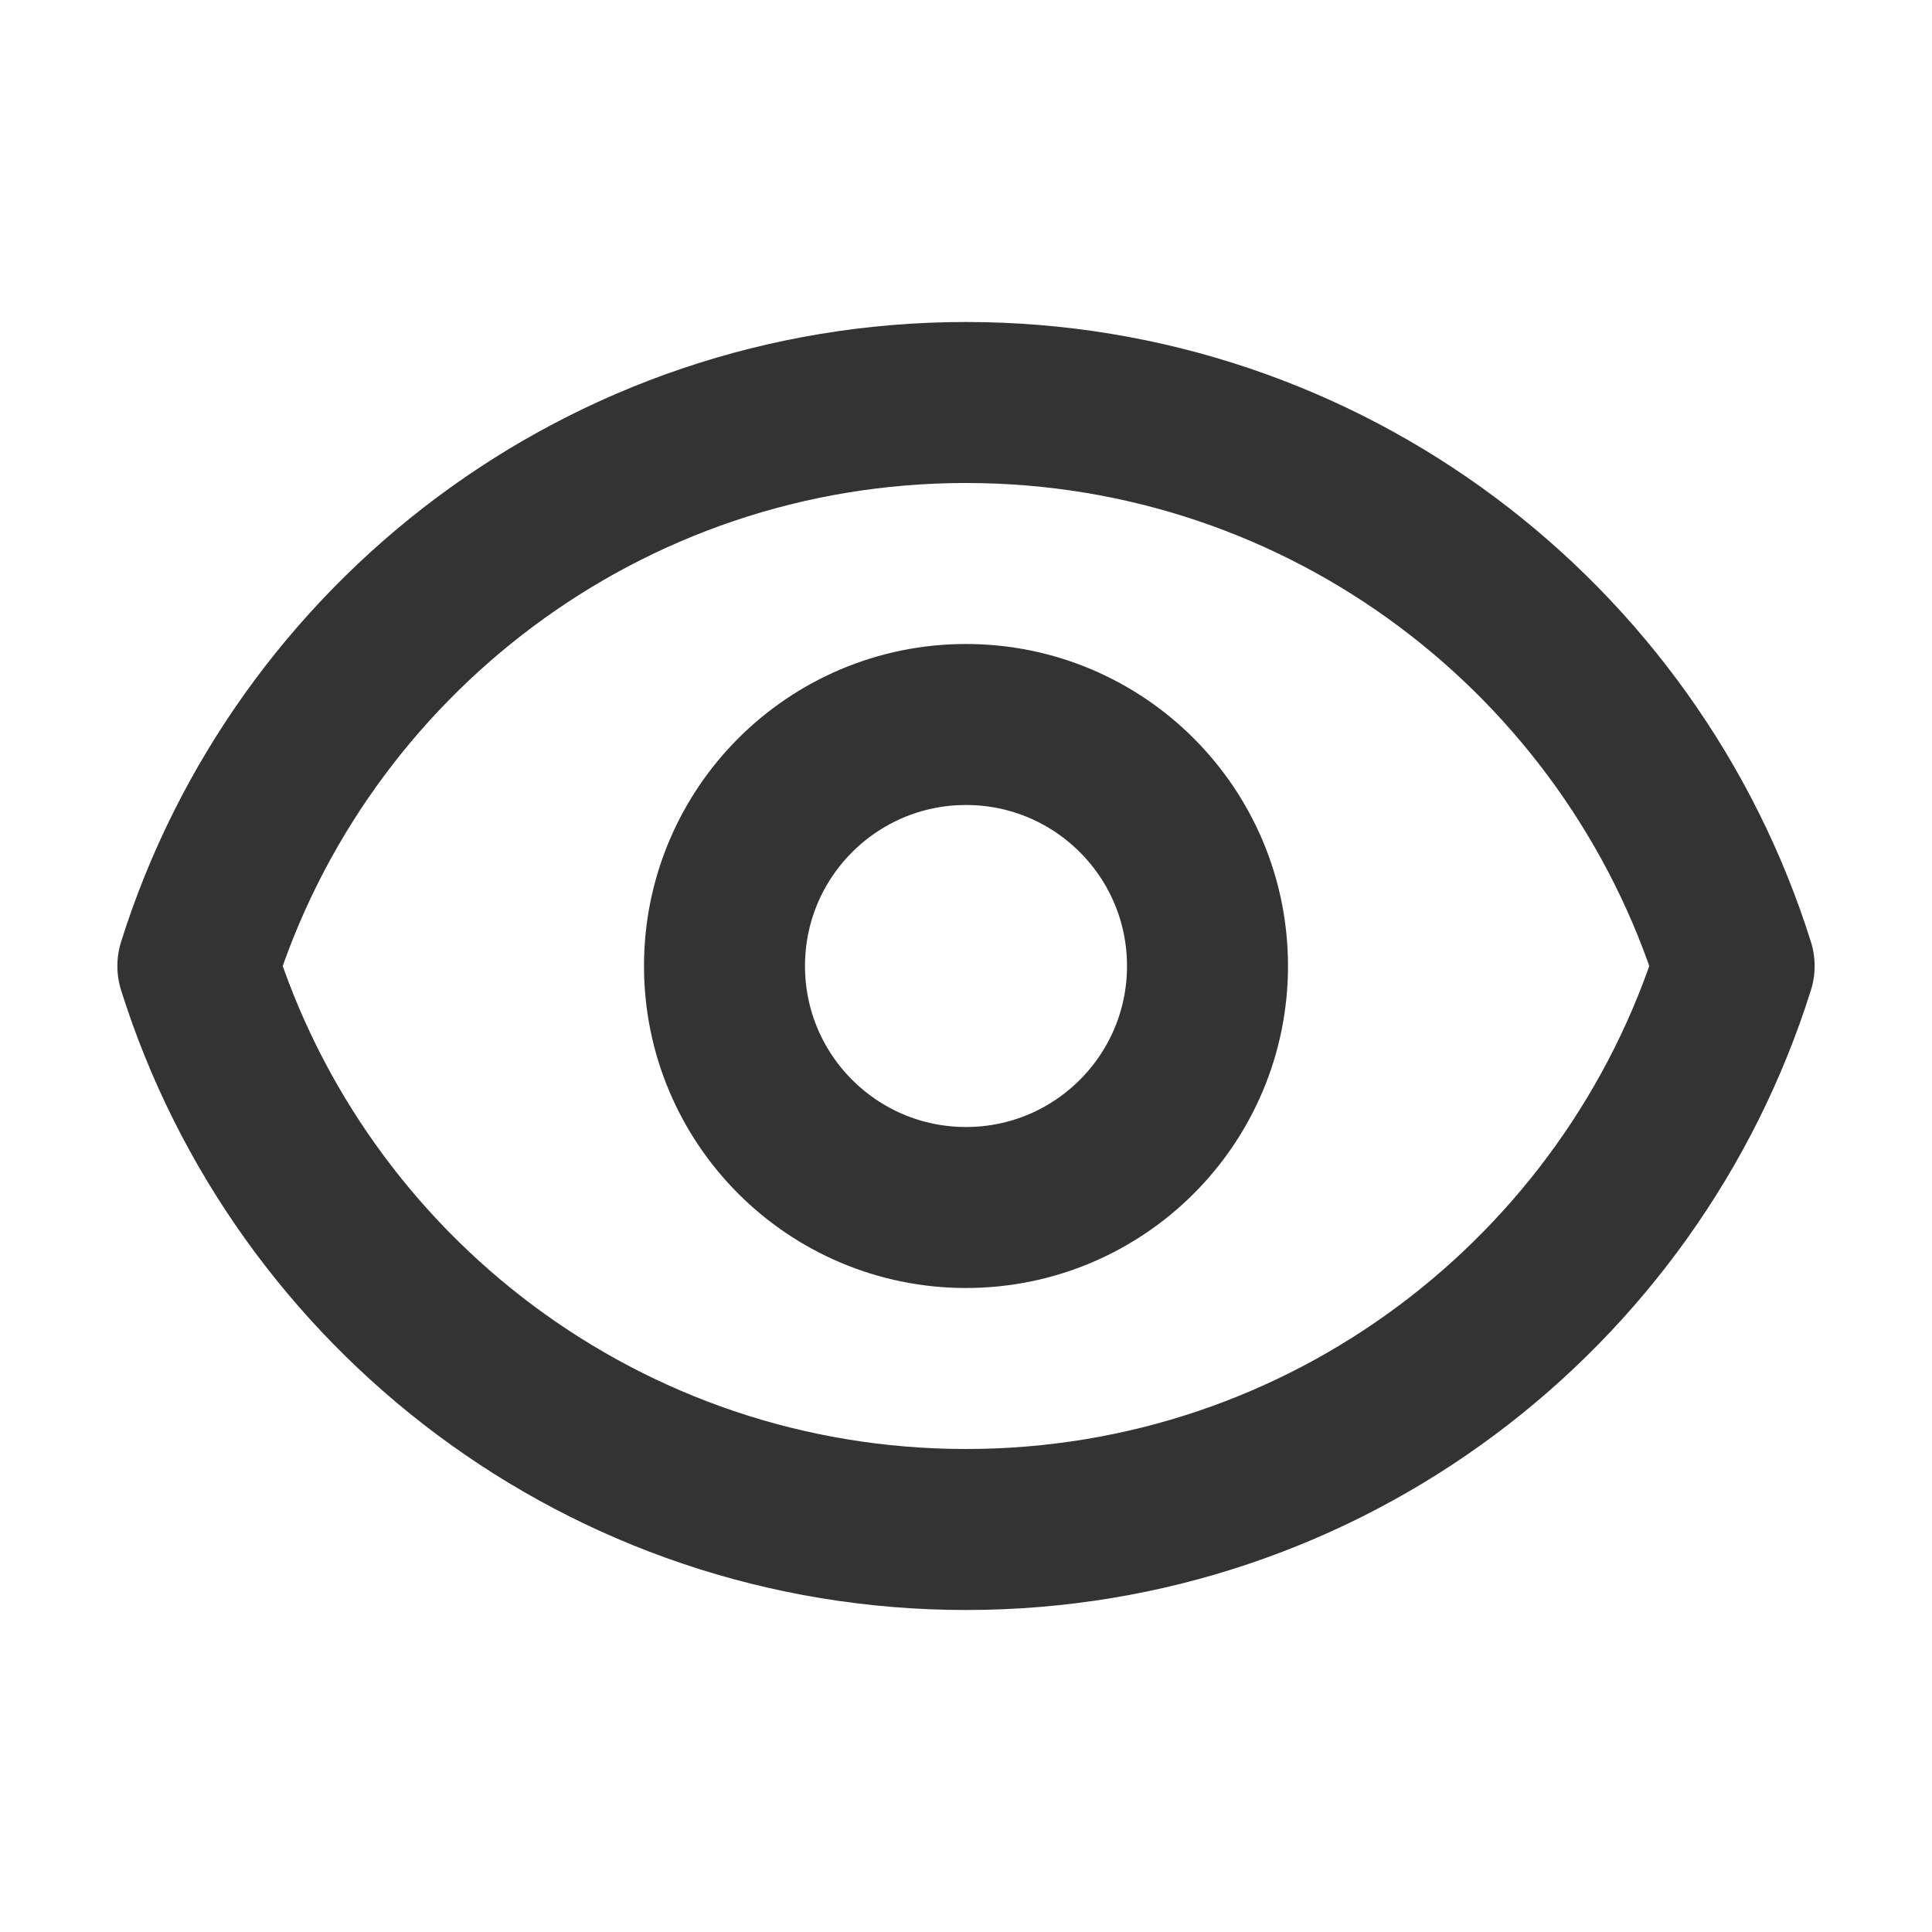
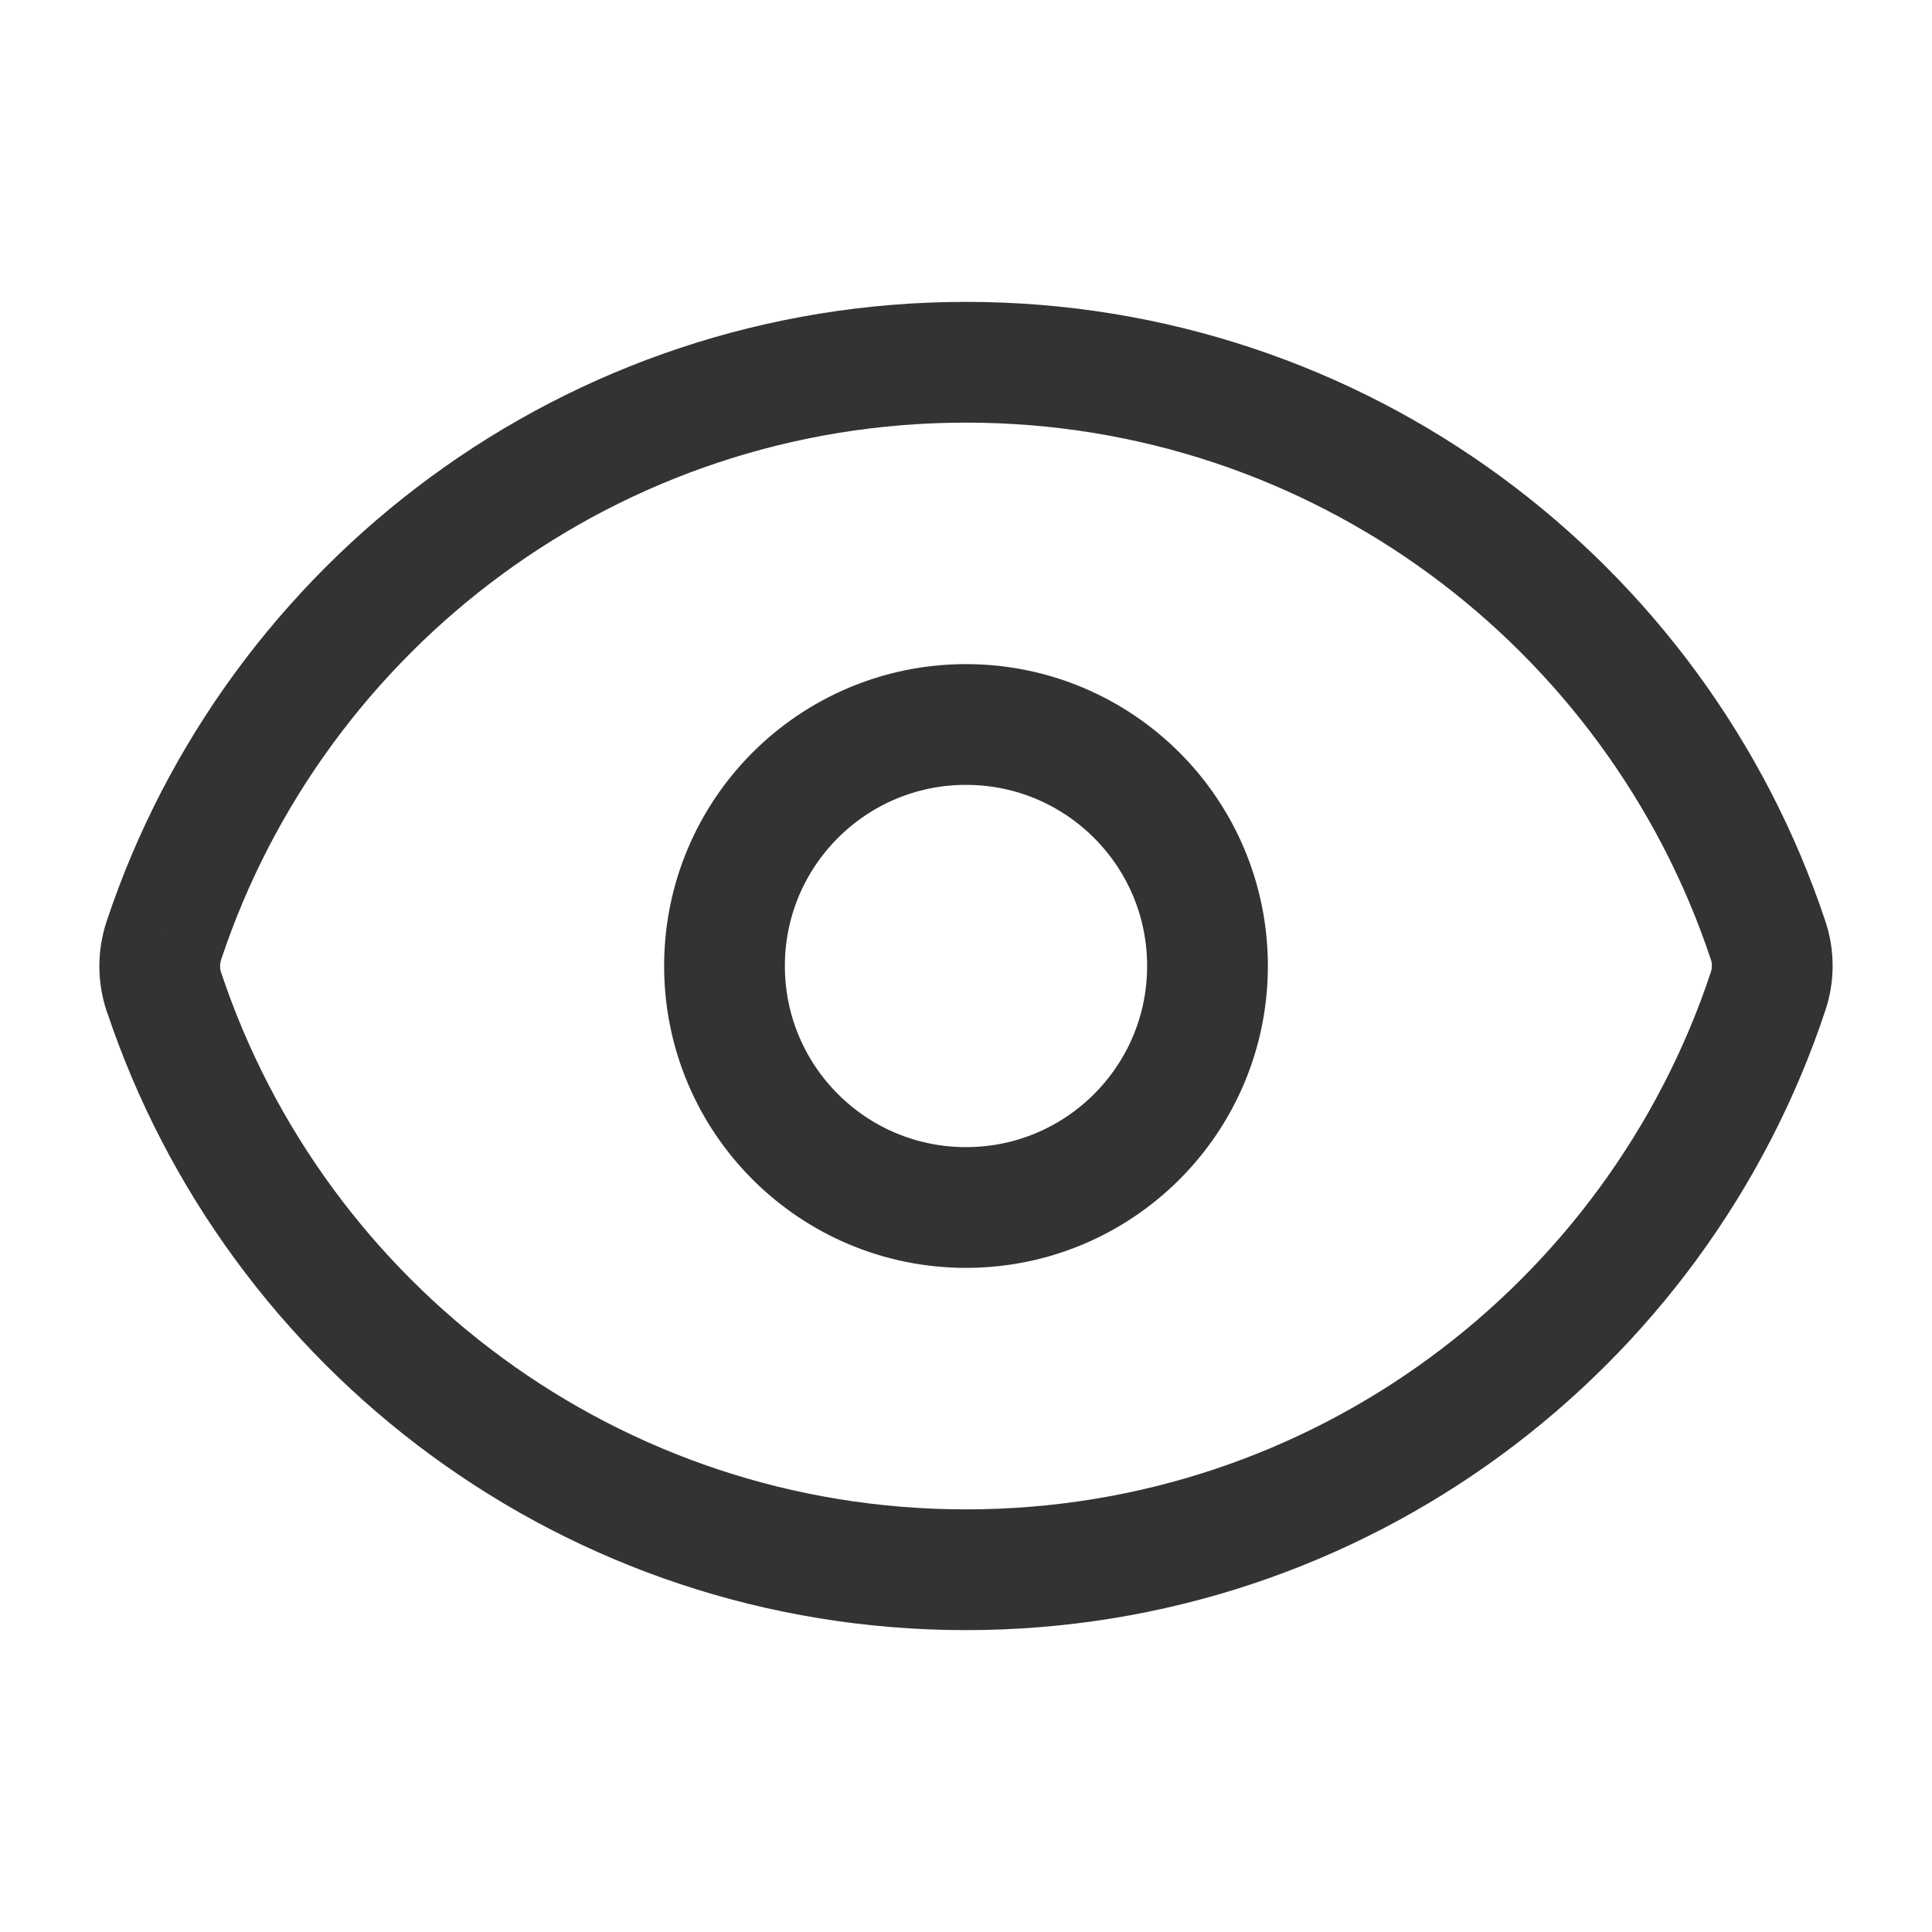
- <svg xmlns="http://www.w3.org/2000/svg" class="h-6 w-6" fill="none" viewBox="0 0 24 24" stroke="#333333">
-   <path stroke-linecap="round" stroke-linejoin="round" stroke-width="2" d="M15 12a3 3 0 11-6 0 3 3 0 016 0z" />
-   <path stroke-linecap="round" stroke-linejoin="round" stroke-width="2" d="M2.458 12C3.732 7.943 7.523 5 12 5c4.478 0 8.268 2.943 9.542 7-1.274 4.057-5.064 7-9.542 7-4.477 0-8.268-2.943-9.542-7z" />
+ <svg xmlns="http://www.w3.org/2000/svg" fill="none" viewBox="0 0 24 24" stroke-width="1.5" stroke="#333333" aria-hidden="true" data-slot="icon">
+   <path stroke-linecap="round" stroke-linejoin="round" d="M2.036 12.322a1.012 1.012 0 0 1 0-.639C3.423 7.51 7.36 4.5 12 4.5c4.638 0 8.573 3.007 9.963 7.178.07.207.07.431 0 .639C20.577 16.49 16.64 19.5 12 19.5c-4.638 0-8.573-3.007-9.963-7.178Z" />
+   <path stroke-linecap="round" stroke-linejoin="round" d="M15 12a3 3 0 1 1-6 0 3 3 0 0 1 6 0Z" />
</svg>
